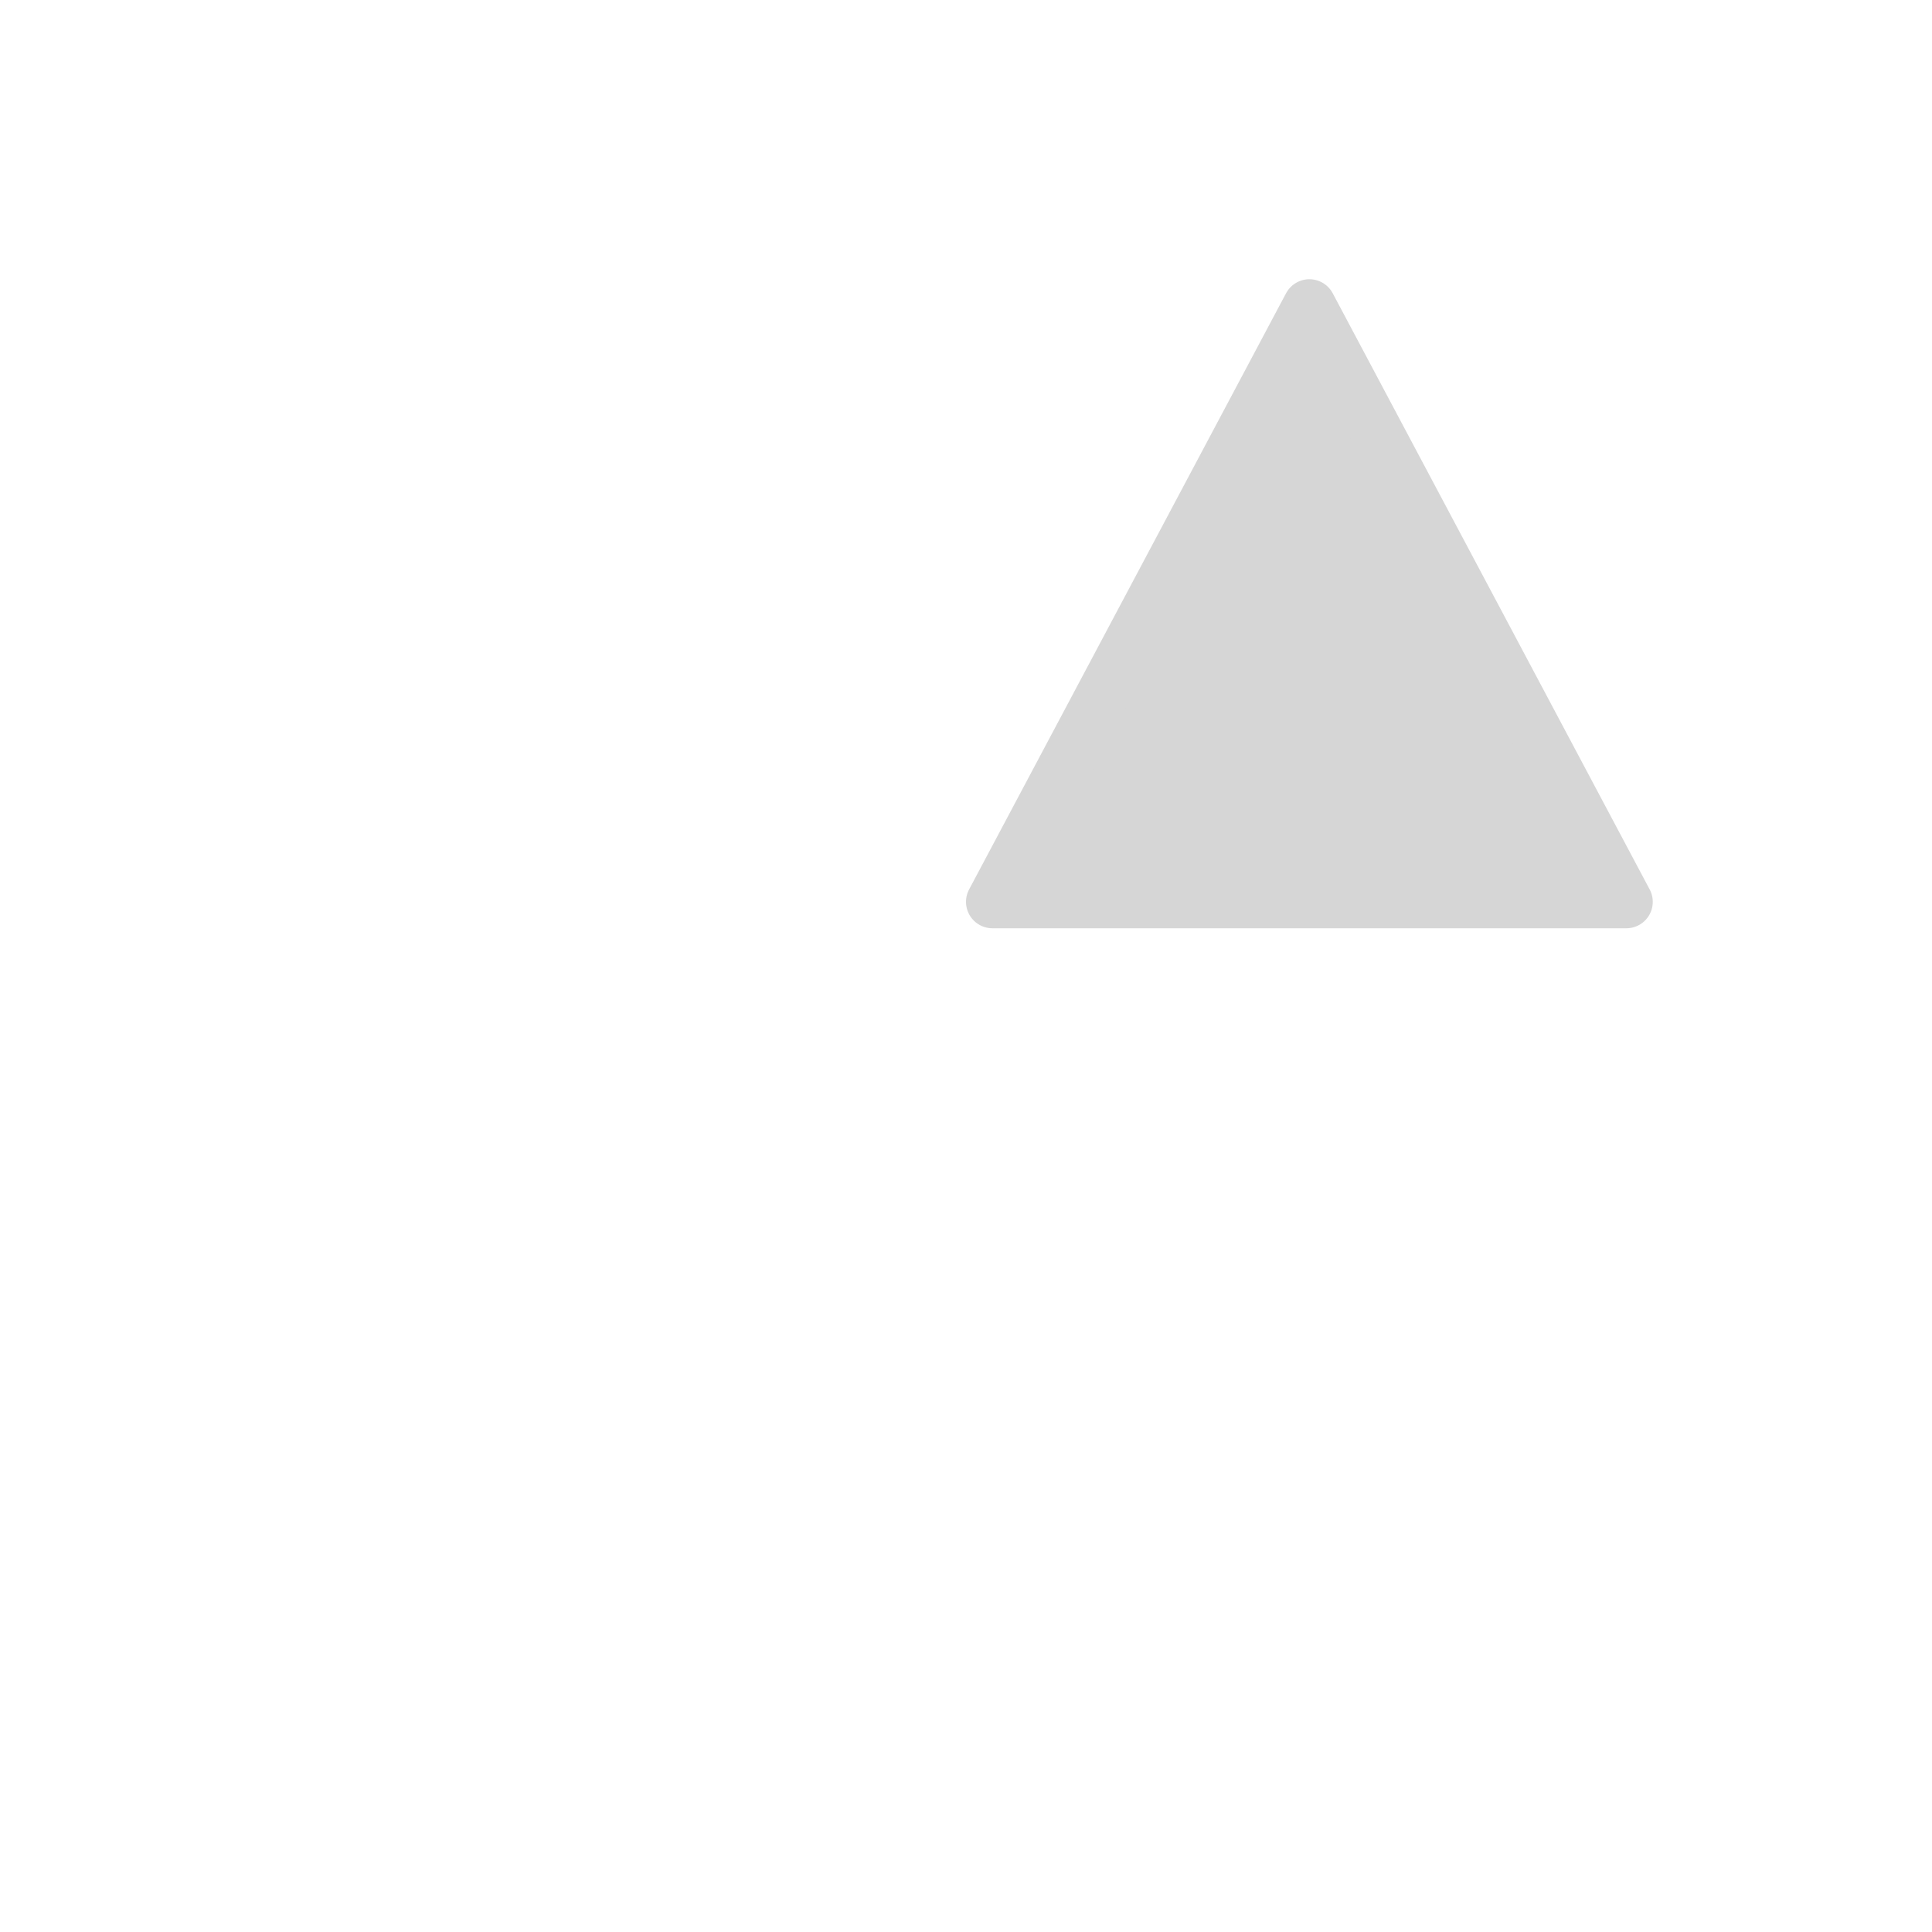
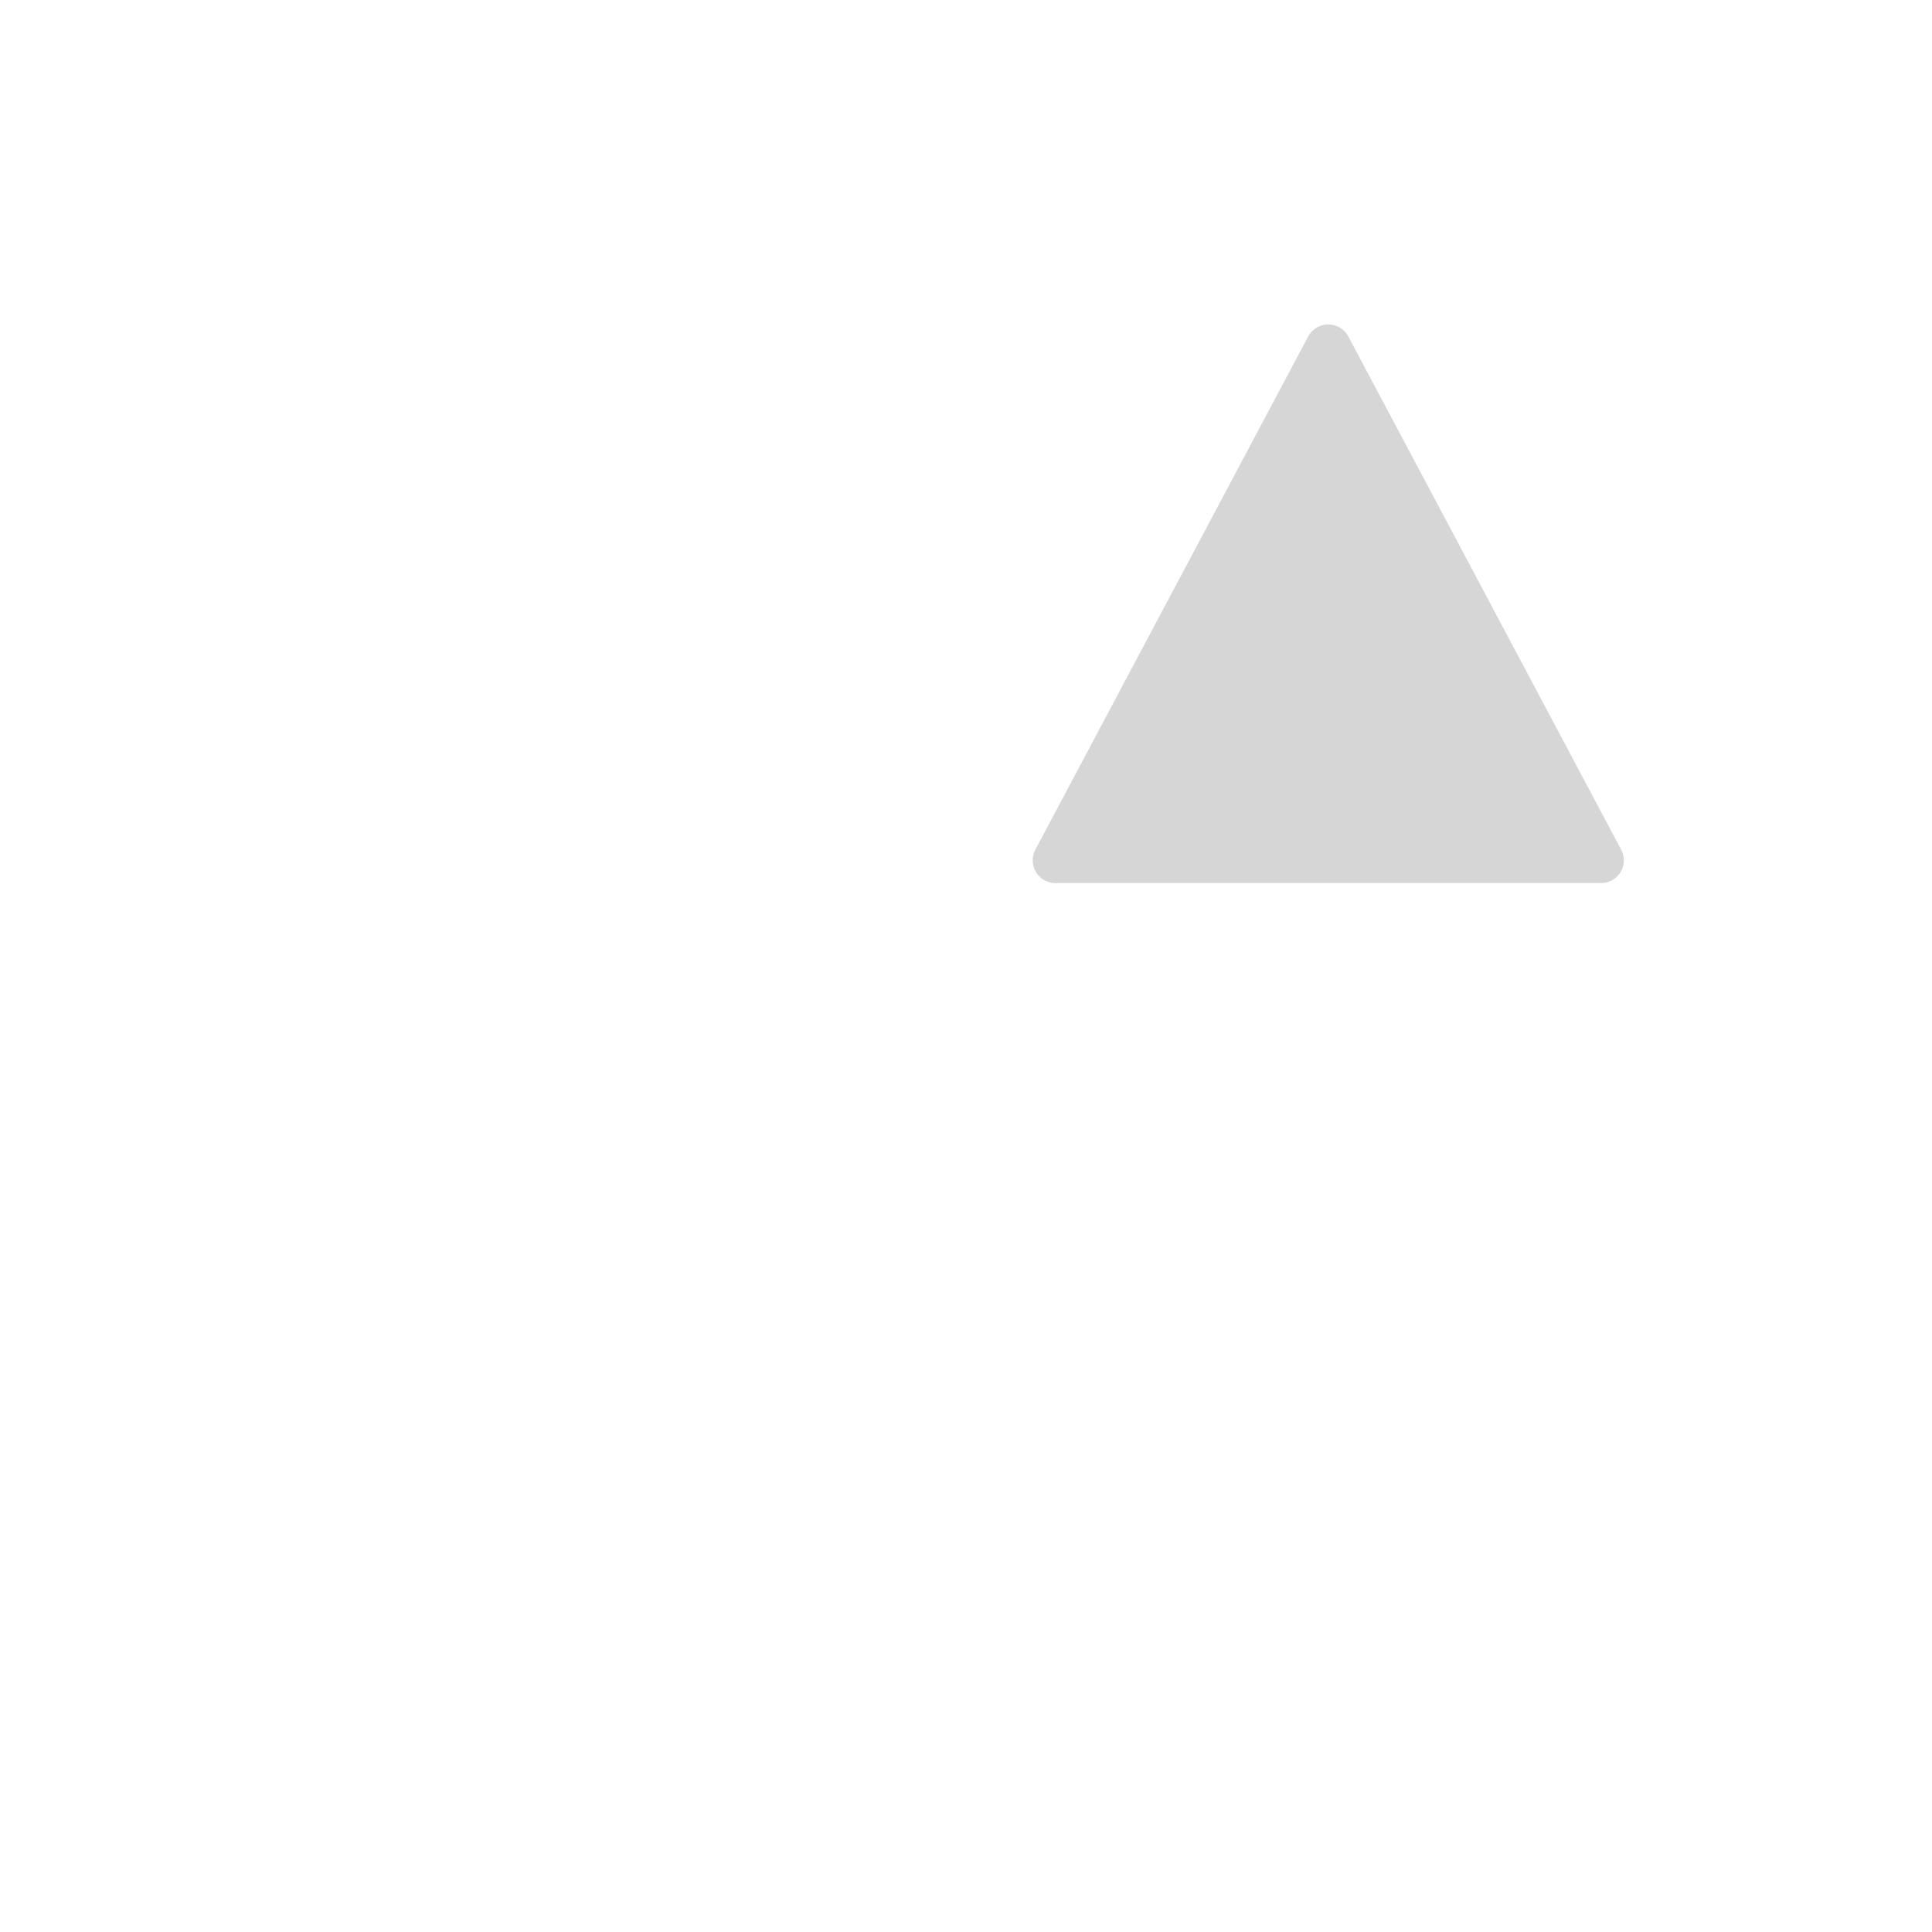
<svg xmlns="http://www.w3.org/2000/svg" width="1024" height="1024" viewBox="0 0 1024 1024">
-   <path d="M694 162 L862 478 L526 478 Z" fill="#D6D6D6" stroke="#D6D6D6" stroke-width="28" stroke-linejoin="round" />
+   <g data-layout="keycaps" transform="translate(704 320) scale(0.860759) translate(-694 -320)">
+     <path d="M694 162 L862 478 L526 478 Z" fill="#D6D6D6" stroke="#D6D6D6" stroke-width="28" stroke-linejoin="round" />
+   </g>
</svg>
